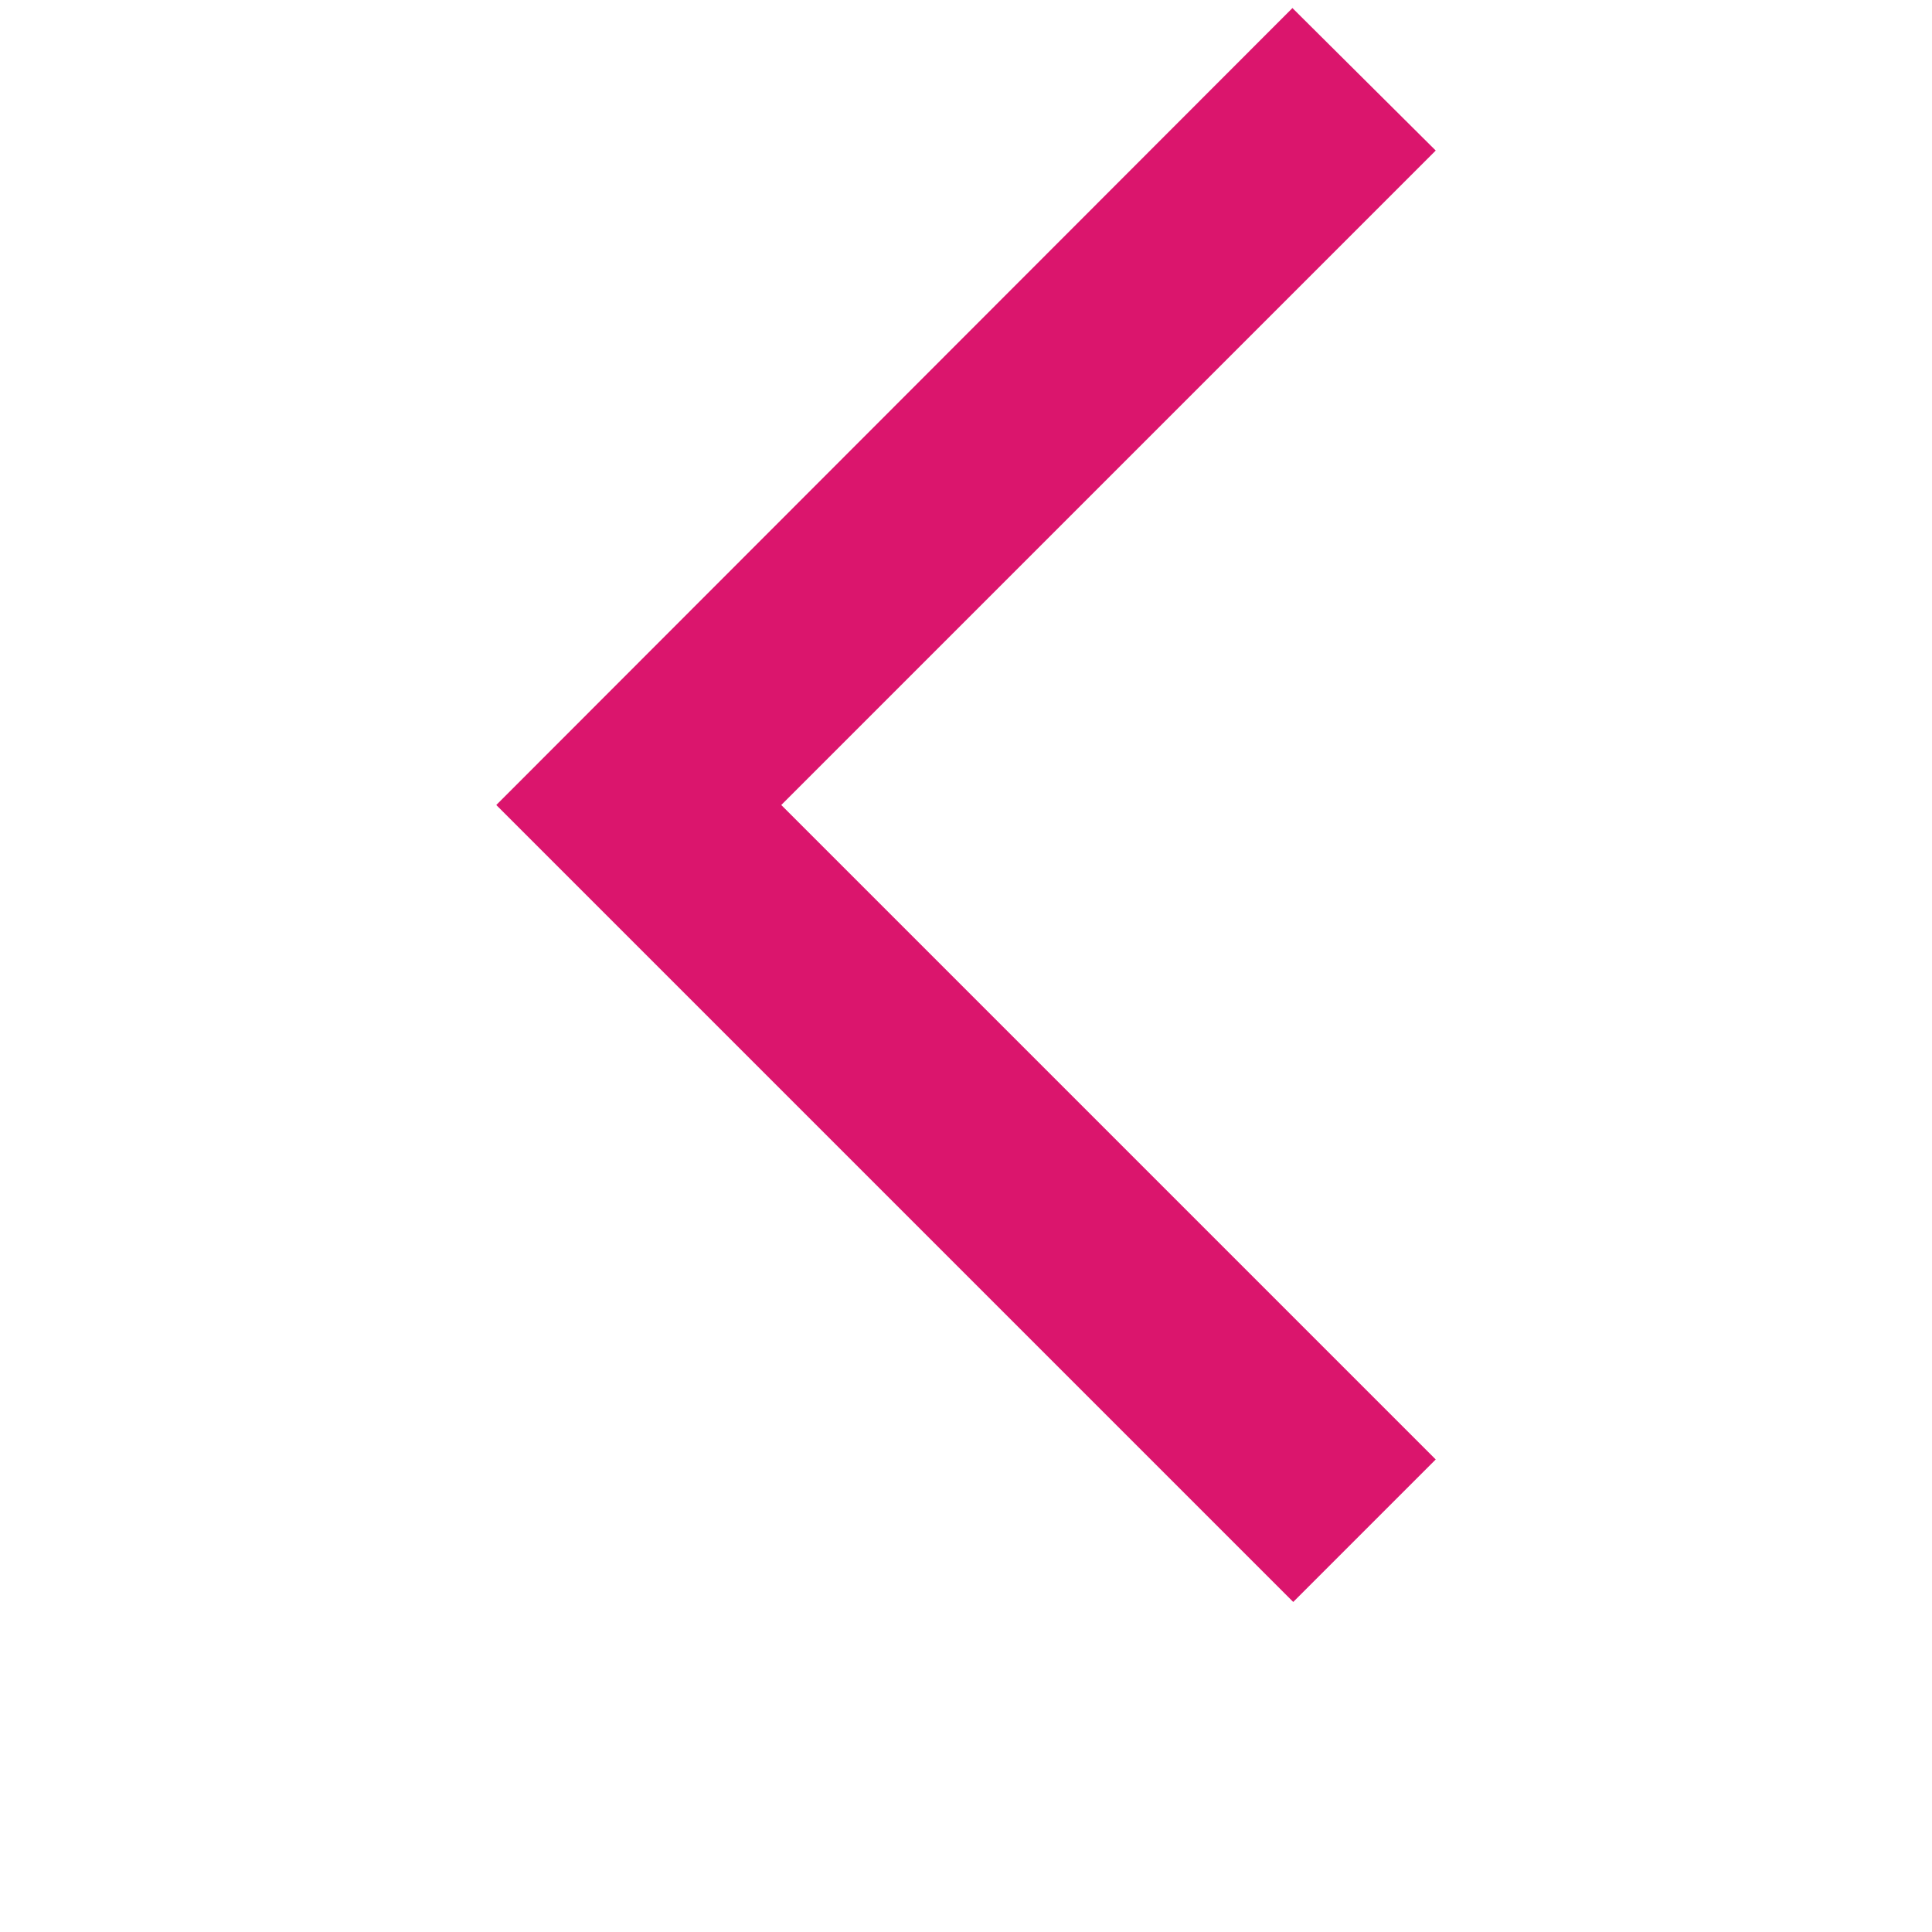
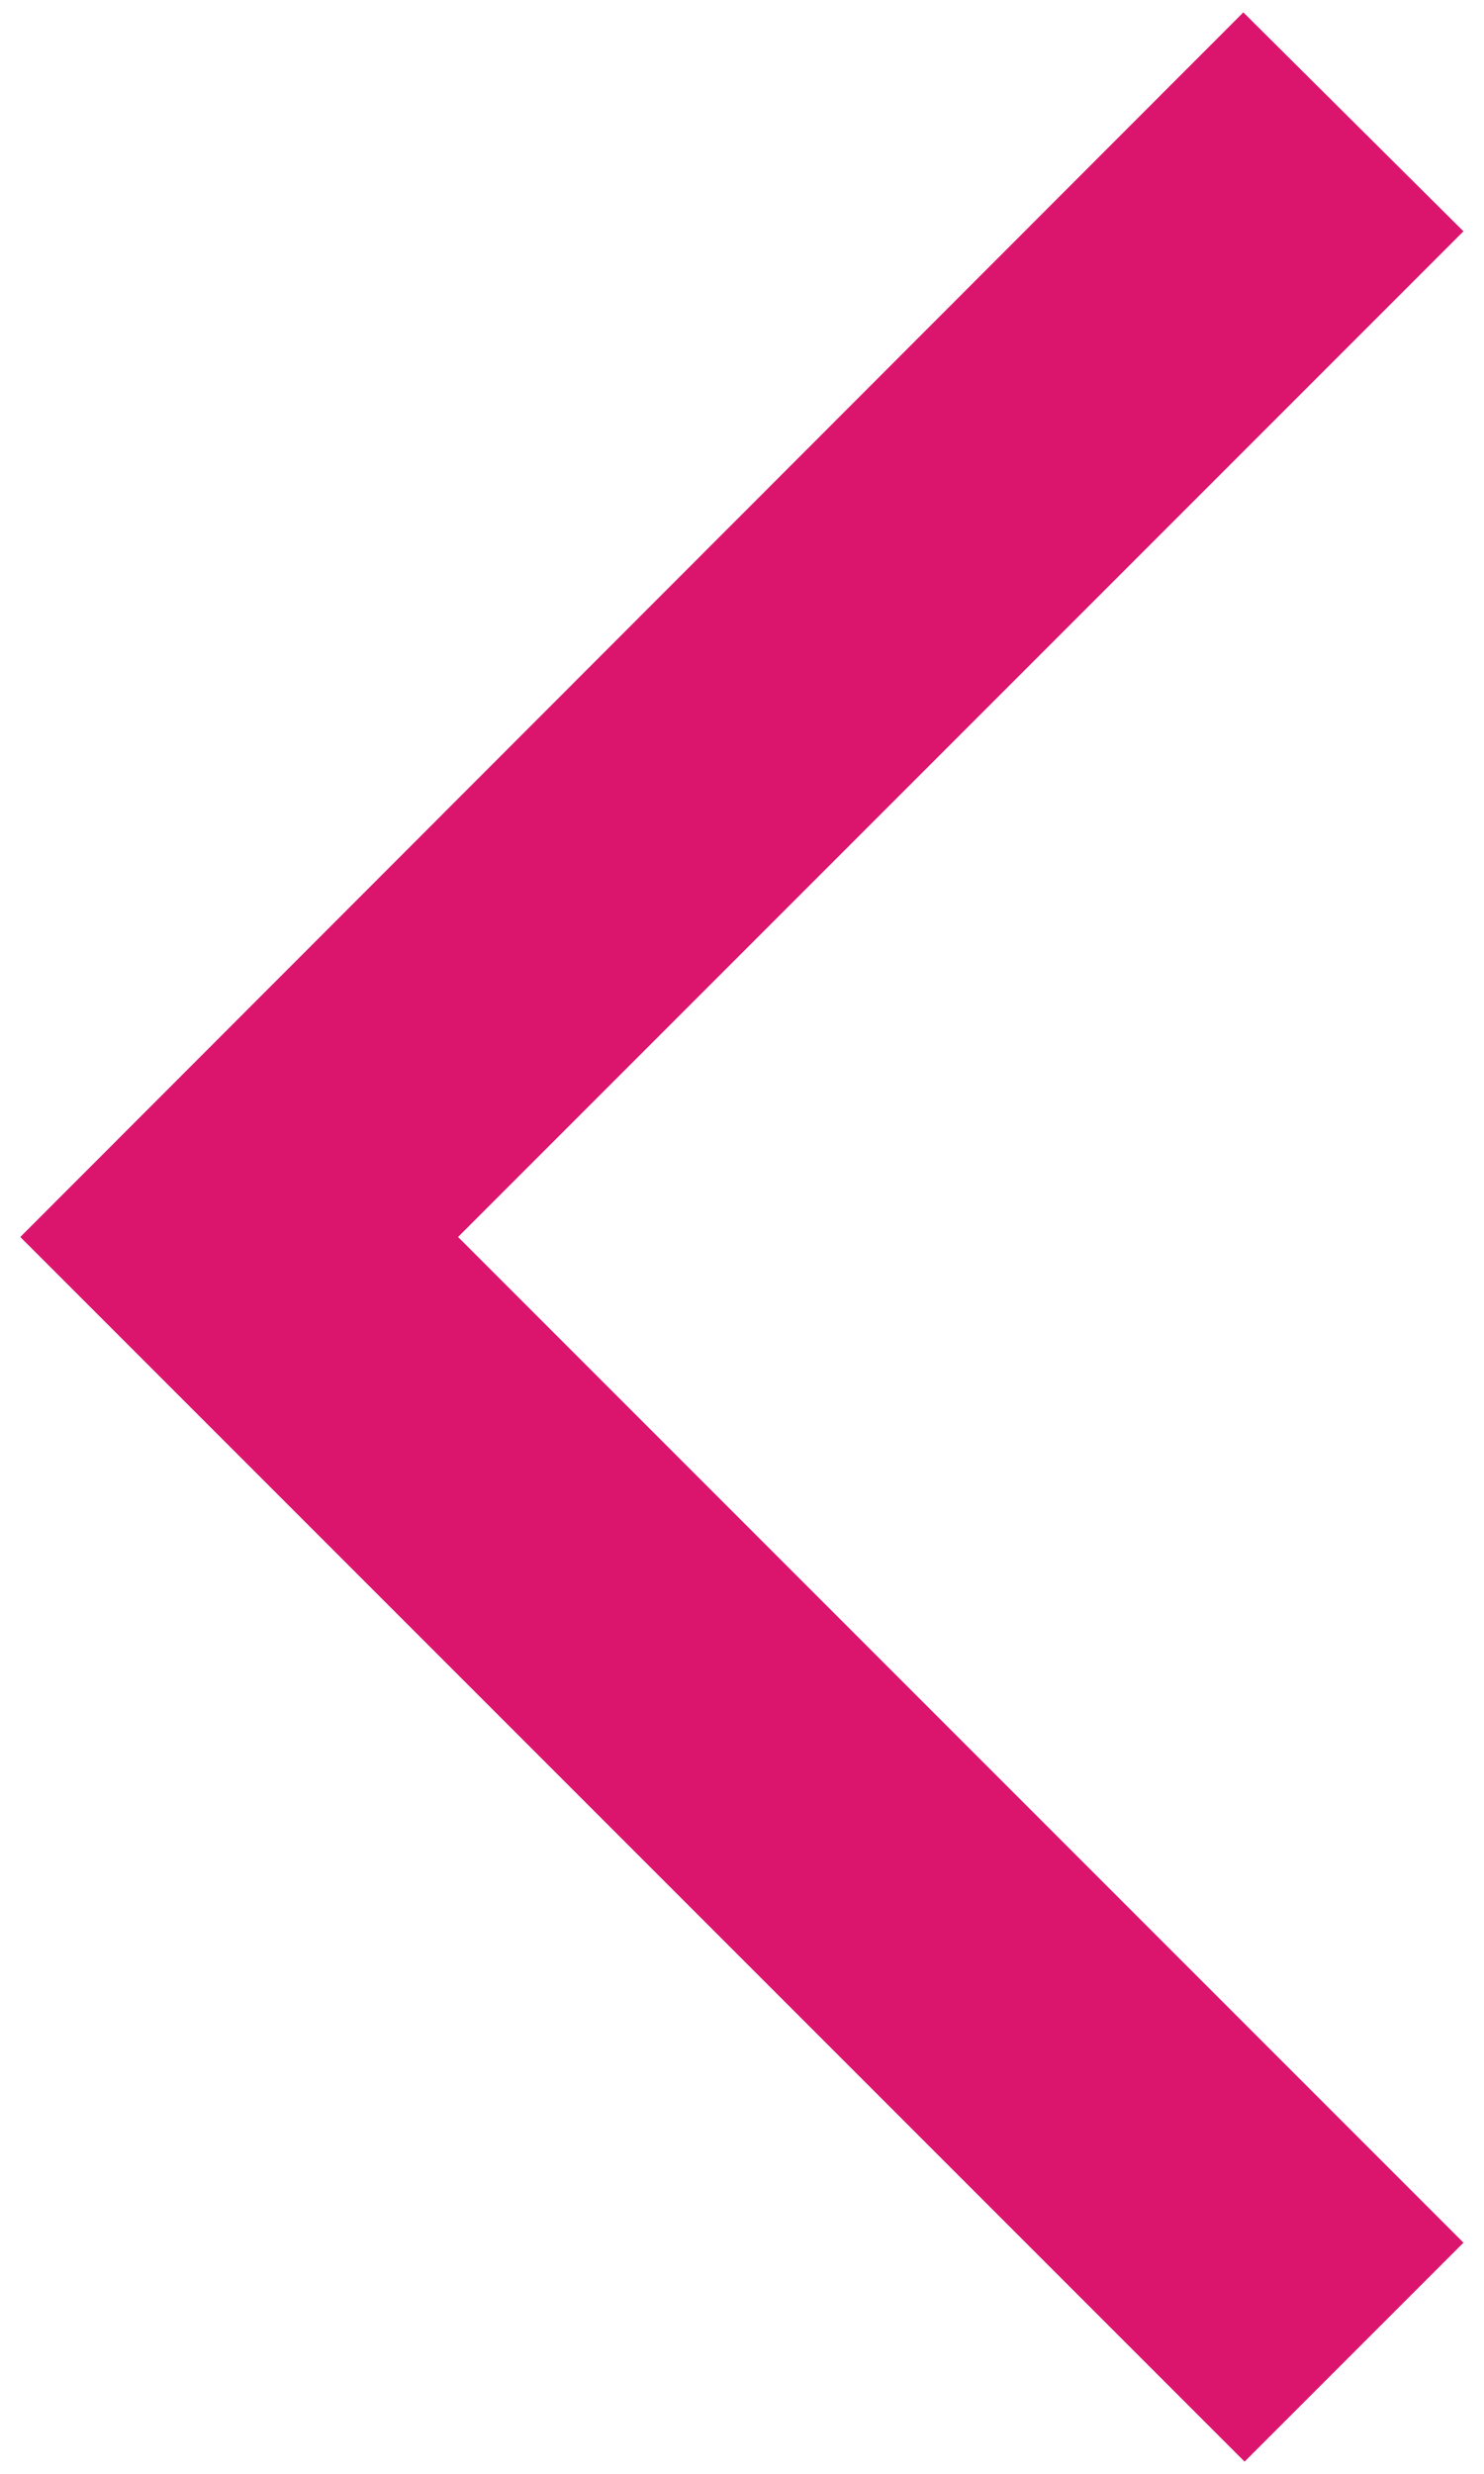
- <svg xmlns="http://www.w3.org/2000/svg" width="24" height="24" viewBox="0 0 24 24" fill="none">
-   <g id="icon/navigation/arrow_back_ios_24px">
-     <path id="icon/navigation/arrow_back_ios_24px_2" d="M17.835 1.87L16.055 0.1L6.165 10L16.065 19.9L17.835 18.13L9.705 10L17.835 1.87Z" fill="#DB156D" />
-   </g>
+ <svg xmlns="http://www.w3.org/2000/svg" width="12" height="20" viewBox="0 0 12 20" fill="none">
+   <path d="M11.834 1.87L10.054 0.1L0.164 10L10.064 19.9L11.834 18.13L3.704 10L11.834 1.87Z" fill="#DB156D" />
</svg>
